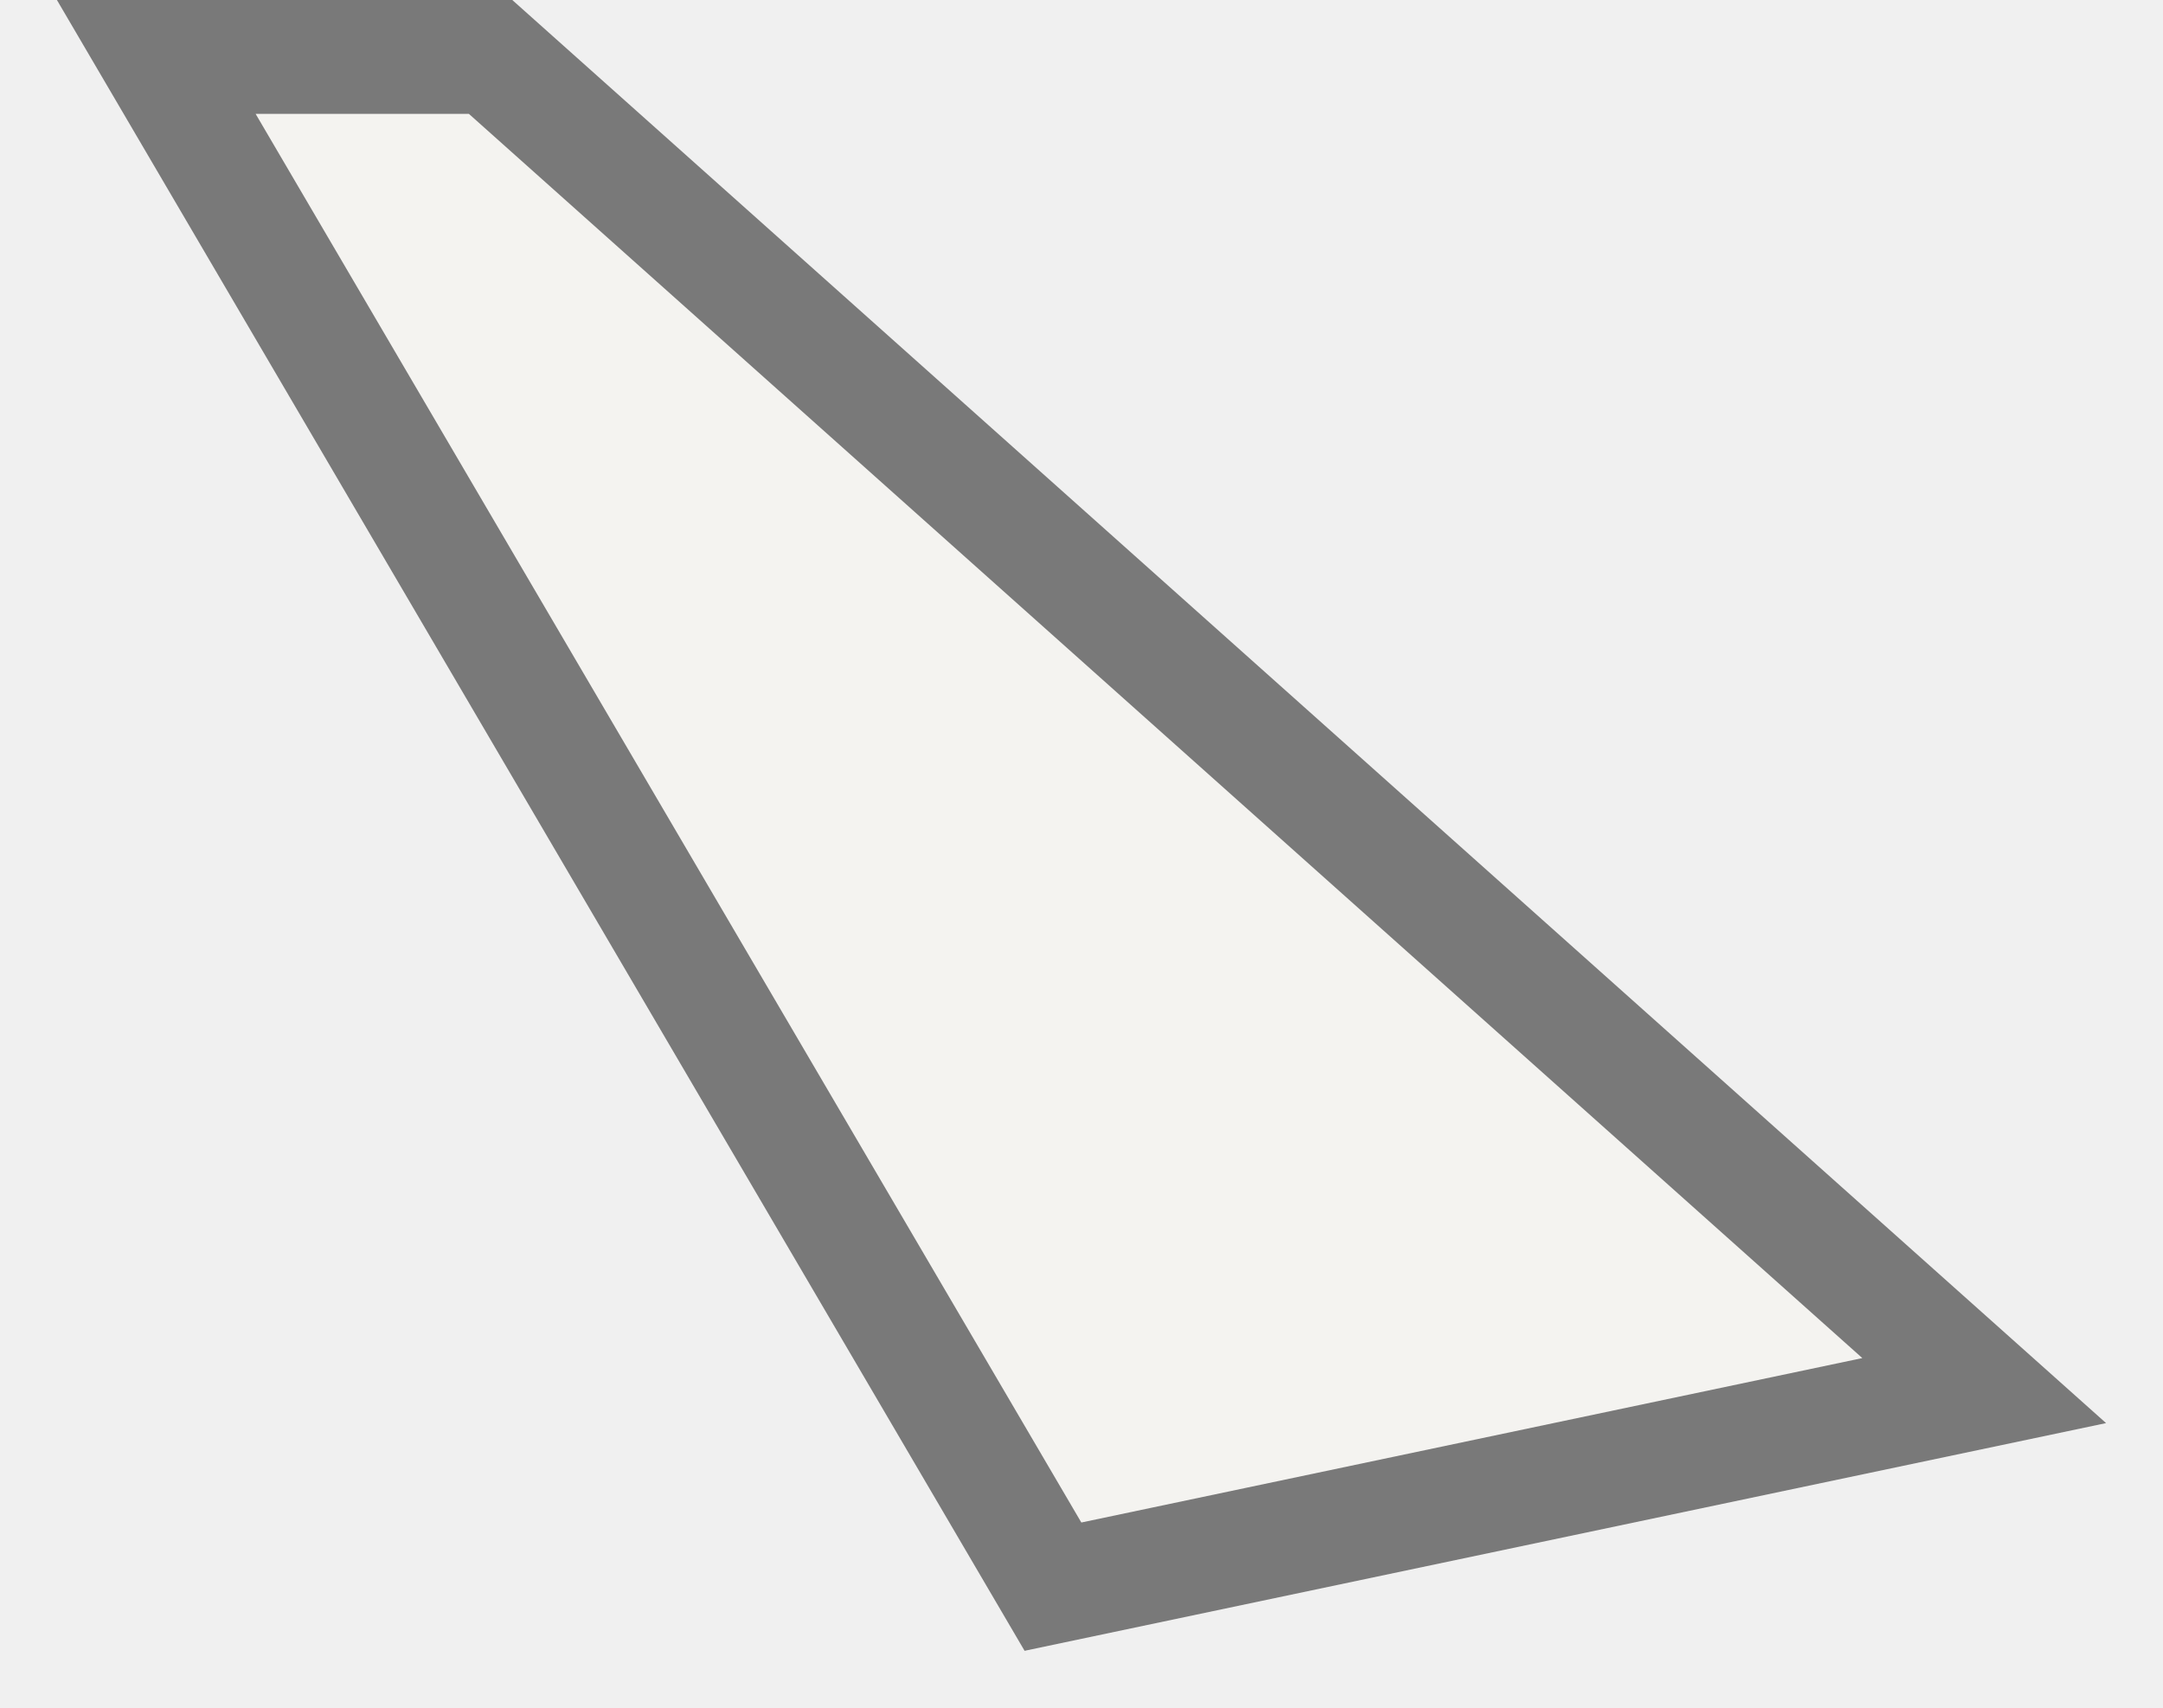
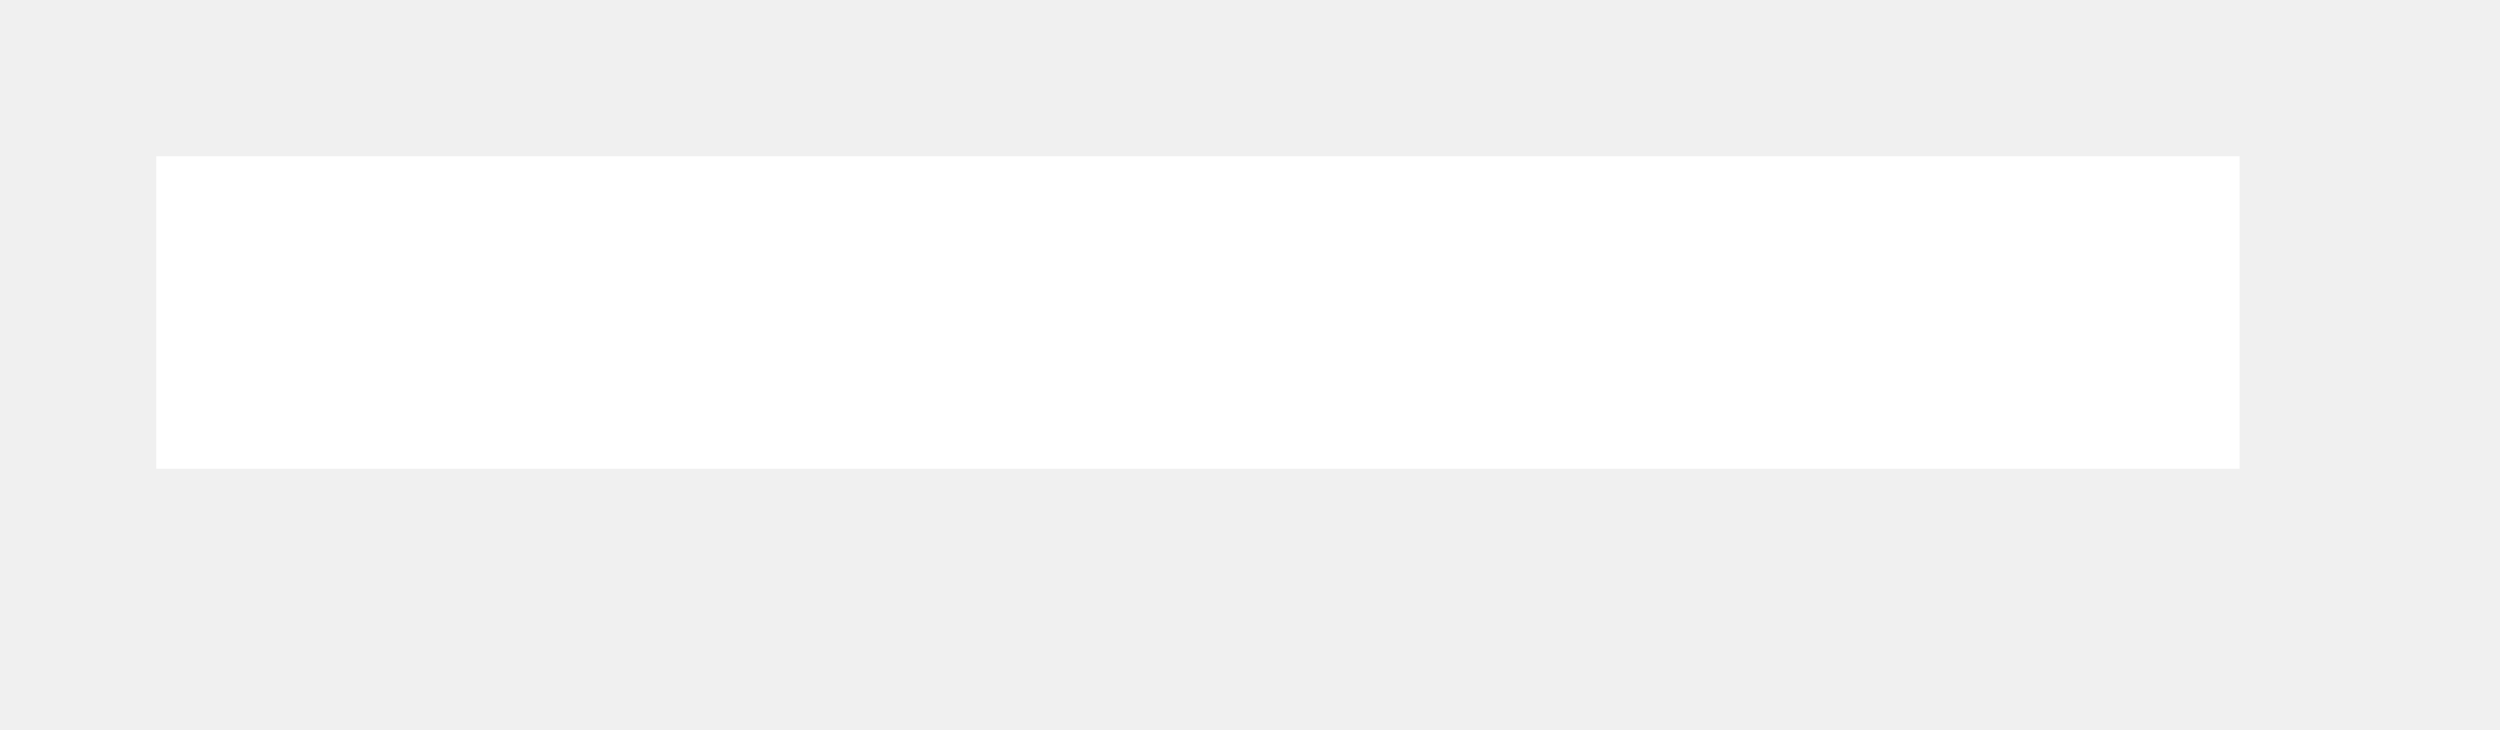
- <svg xmlns="http://www.w3.org/2000/svg" version="1.1" width="19px" height="15px">
-   <defs>
-     <mask fill="white" id="clip421">
-       <path d="M 4.5 0  L 18.5 12.5  L 9 14.5  L 0.5 0  L 4.5 0  Z " fill-rule="evenodd" />
-     </mask>
-   </defs>
-   <g transform="matrix(1 0 0 1 -103 -57 )">
-     <path d="M 4.5 0  L 18.5 12.5  L 9 14.5  L 0.5 0  L 4.5 0  Z " fill-rule="nonzero" fill="#f4f3f0" stroke="none" transform="matrix(1 0 0 1 103 57 )" />
-     <path d="M 4.5 0  L 18.5 12.5  L 9 14.5  L 0.5 0  L 4.5 0  Z " stroke-width="2" stroke="#797979" fill="none" transform="matrix(1 0 0 1 103 57 )" mask="url(#clip421)" />
+ <svg xmlns="http://www.w3.org/2000/svg" version="1.1" width="24px" height="7px">
+   <g transform="matrix(1 0 0 1 -330.5 -455.5 )">
+     <path d="M 332 458.5  L 352 458.5  " stroke-width="3" stroke="#ffffff" fill="none" />
  </g>
</svg>
